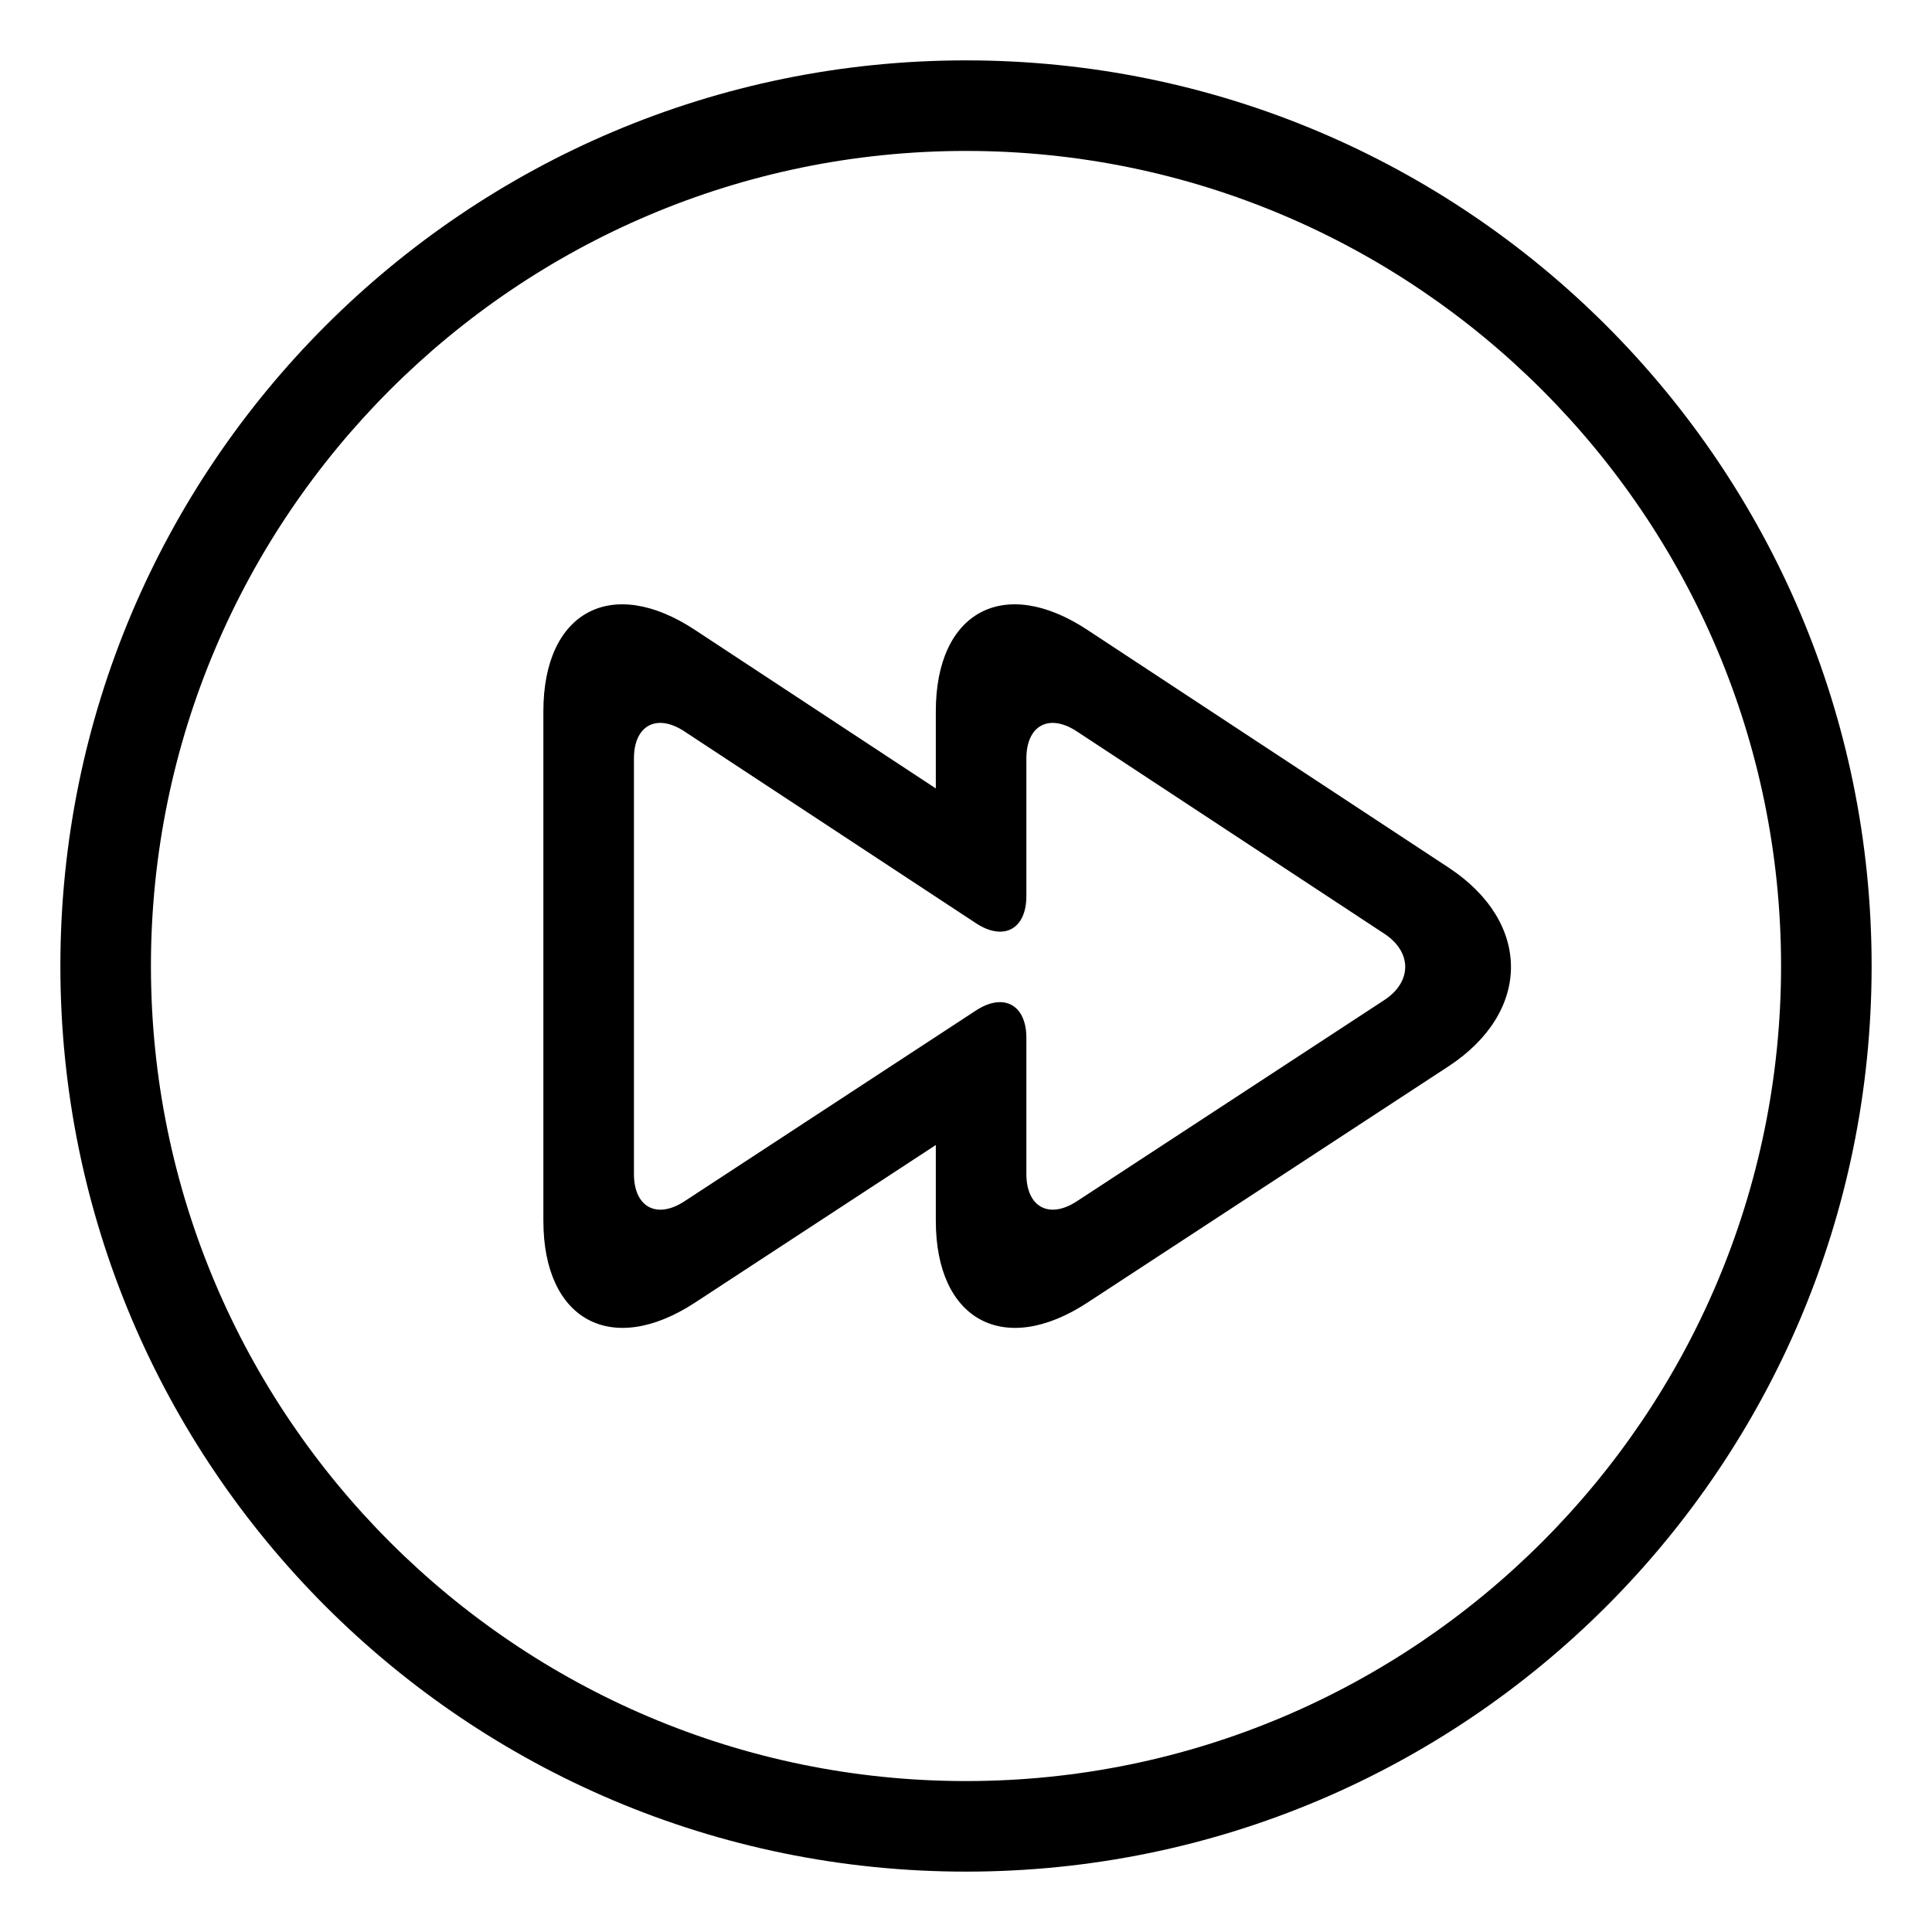
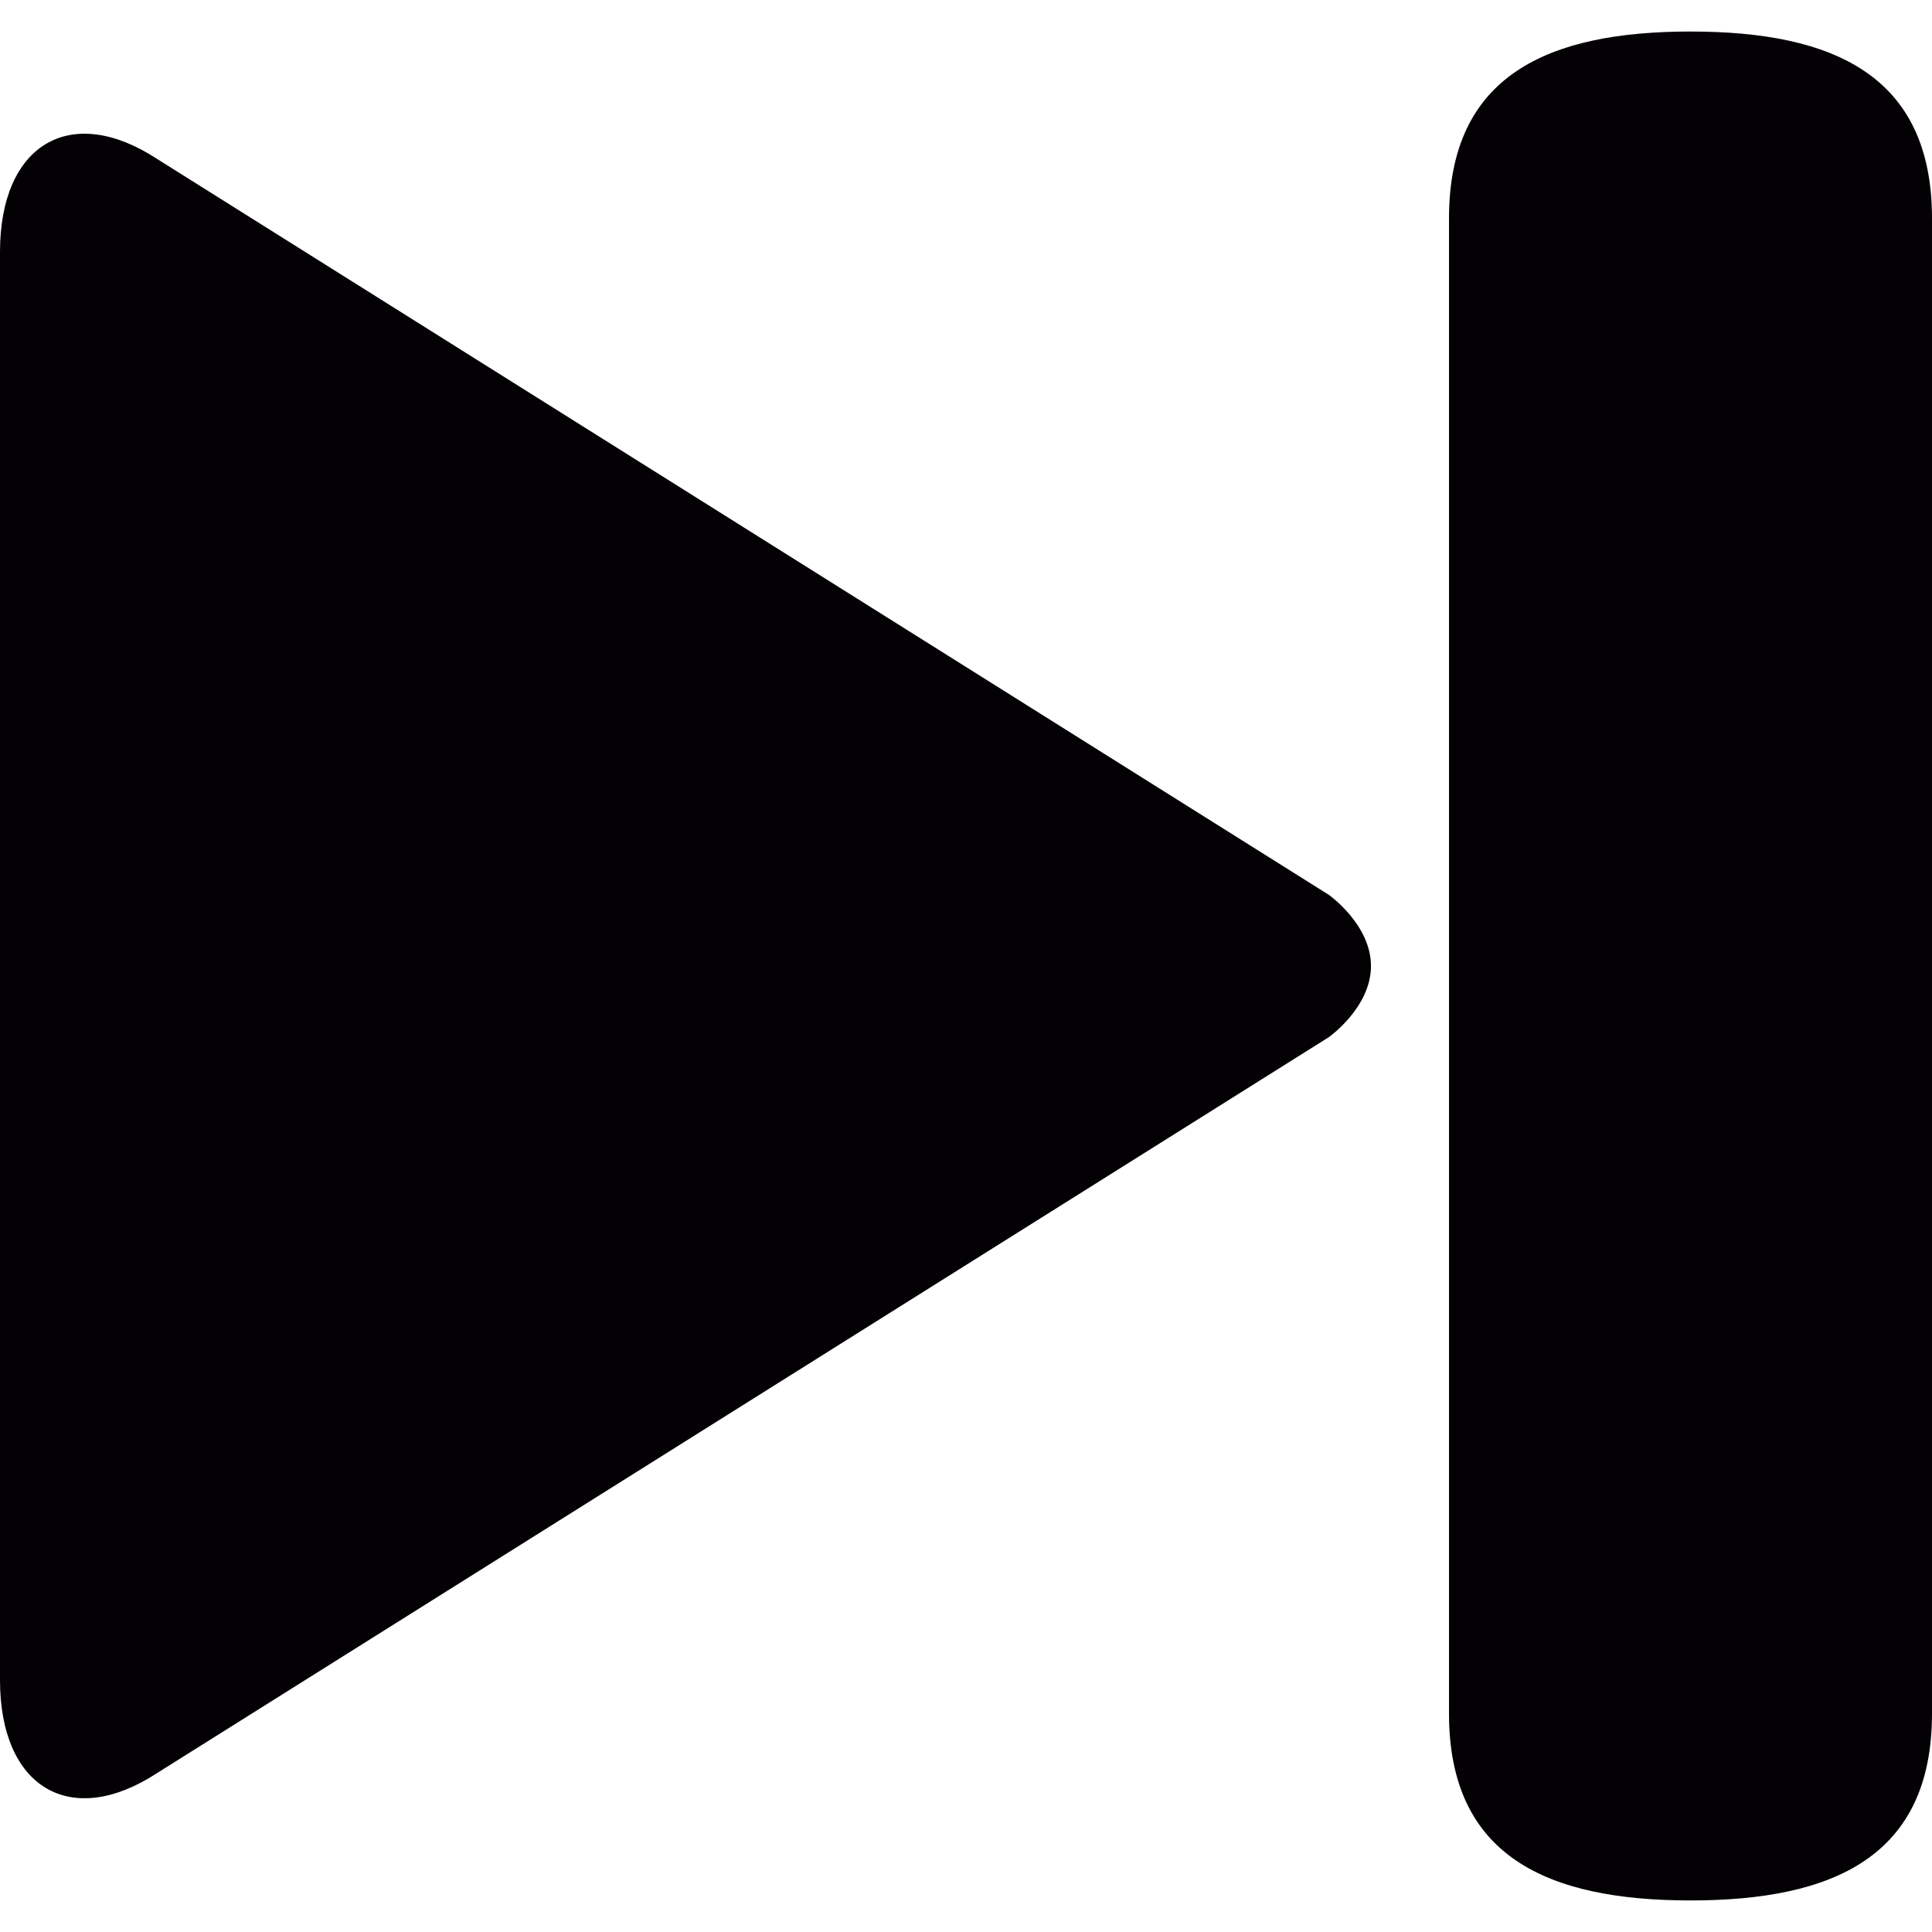
- <svg xmlns="http://www.w3.org/2000/svg" enable-background="new 0 0 64 64" height="64px" id="FORWARD" version="1.1" viewBox="0 0 64 64" width="64px" xml:space="preserve">
-   <path d="M32,5c14.888,0,27,12.112,27,27S46.888,59,32,59S5,46.888,5,32S17.112,5,32,5 M32,2C15.433,2,2,15.432,2,32  c0,16.568,13.433,30,30,30s30-13.432,30-30C62,15.432,48.567,2,32,2L32,2z" />
-   <path d="M47.988,28.741L36.012,20.86C33.256,19.047,31,20.263,31,23.563v2.555l-7.988-5.257C20.256,19.047,18,20.263,18,23.563  v16.875c0,3.3,2.259,4.521,5.021,2.714L31,37.93v2.508c0,3.3,2.259,4.521,5.021,2.714l11.959-7.826  C50.741,33.518,50.744,30.555,47.988,28.741z M45.858,33.128l-10.185,6.665C34.753,40.396,34,39.988,34,38.889v-4.508  c0-1.1-0.753-1.507-1.674-0.905l-9.652,6.318C21.753,40.396,21,39.988,21,38.889V25.128c0-1.1,0.752-1.505,1.671-0.9l9.658,6.354  c0.919,0.604,1.671,0.199,1.671-0.9v-4.554c0-1.1,0.752-1.505,1.671-0.9l10.19,6.705C46.78,31.537,46.779,32.525,45.858,33.128z" />
+ <svg xmlns="http://www.w3.org/2000/svg" version="1.1" id="Capa_1" x="0px" y="0px" viewBox="0 0 60 60" style="enable-background:new 0 0 60 60;" xml:space="preserve">
+   <g>
+     <g>
+       <path style="fill:#030104;" d="M41.266,27.789L4.887,4.941C2.199,3.177,0,4.476,0,7.823v44.353c0,3.348,2.199,4.645,4.887,2.883    l36.379-22.848c0,0,1.311-0.922,1.311-2.211S41.266,27.789,41.266,27.789z M52.5,0.979c-4.439,0-7.5,1.365-7.5,5.804v46.433    c0,4.438,3.061,5.804,7.5,5.804s7.5-1.365,7.5-5.804V6.783C60,2.344,56.939,0.979,52.5,0.979z" />
+     </g>
+   </g>
+   <g>
+ </g>
+   <g>
+ </g>
+   <g>
+ </g>
+   <g>
+ </g>
+   <g>
+ </g>
+   <g>
+ </g>
+   <g>
+ </g>
+   <g>
+ </g>
+   <g>
+ </g>
+   <g>
+ </g>
+   <g>
+ </g>
+   <g>
+ </g>
+   <g>
+ </g>
+   <g>
+ </g>
+   <g>
+ </g>
</svg>
